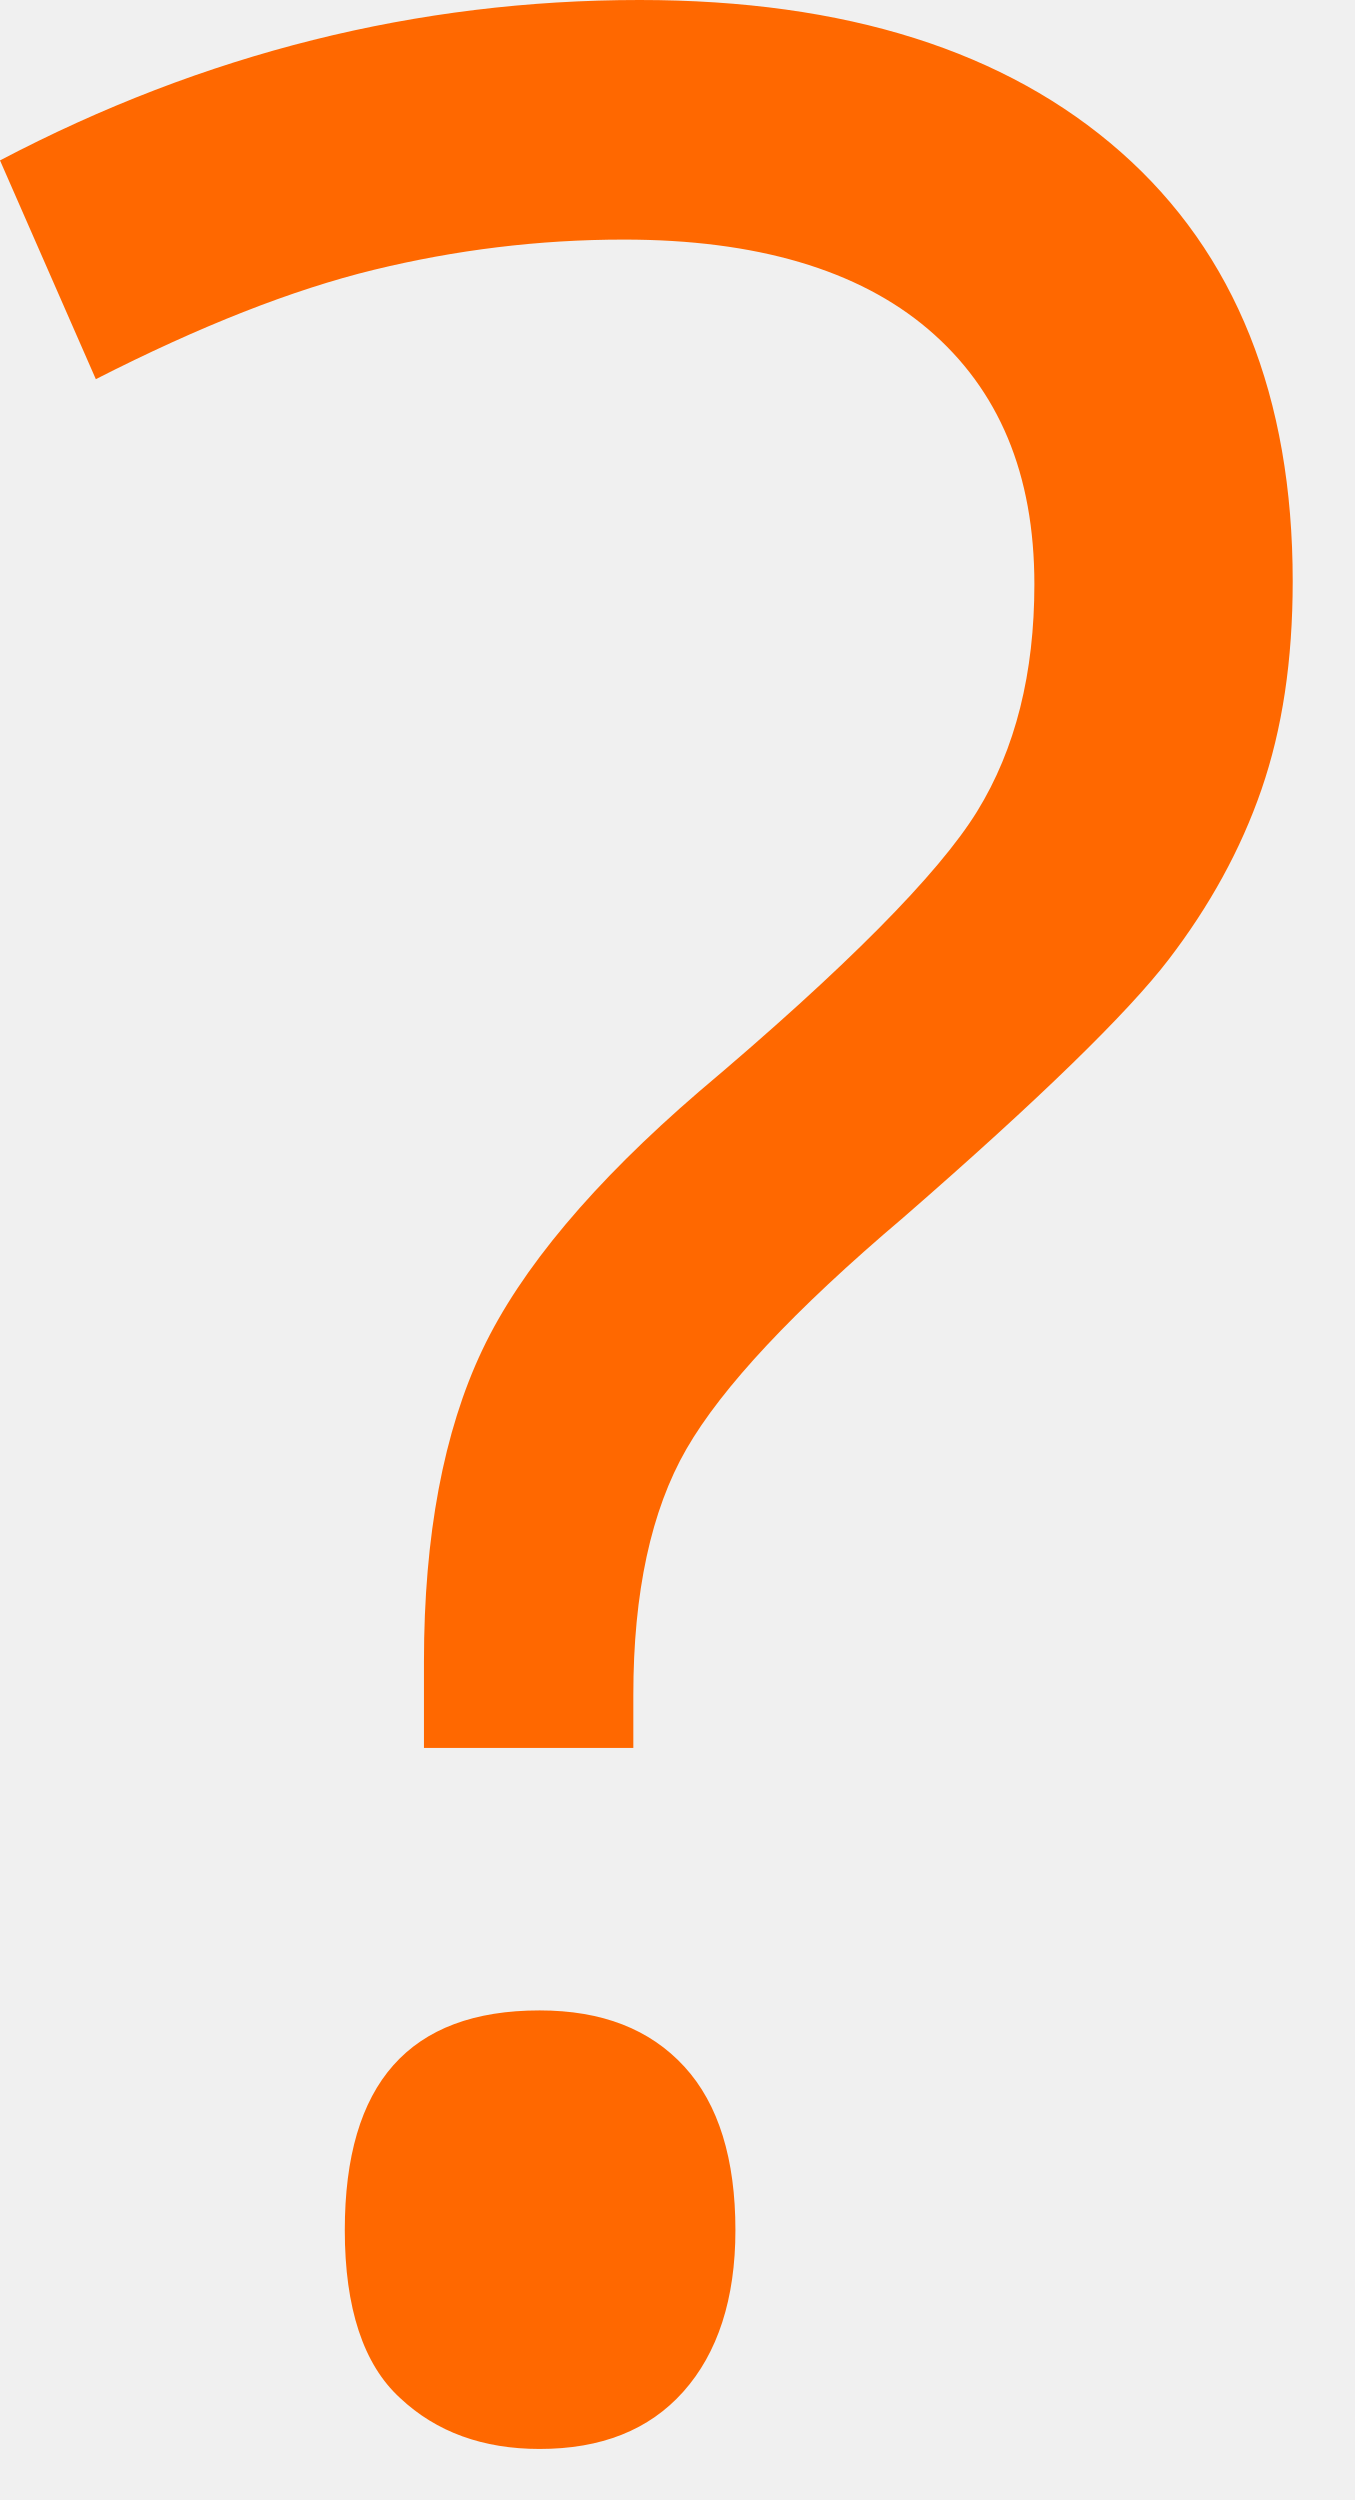
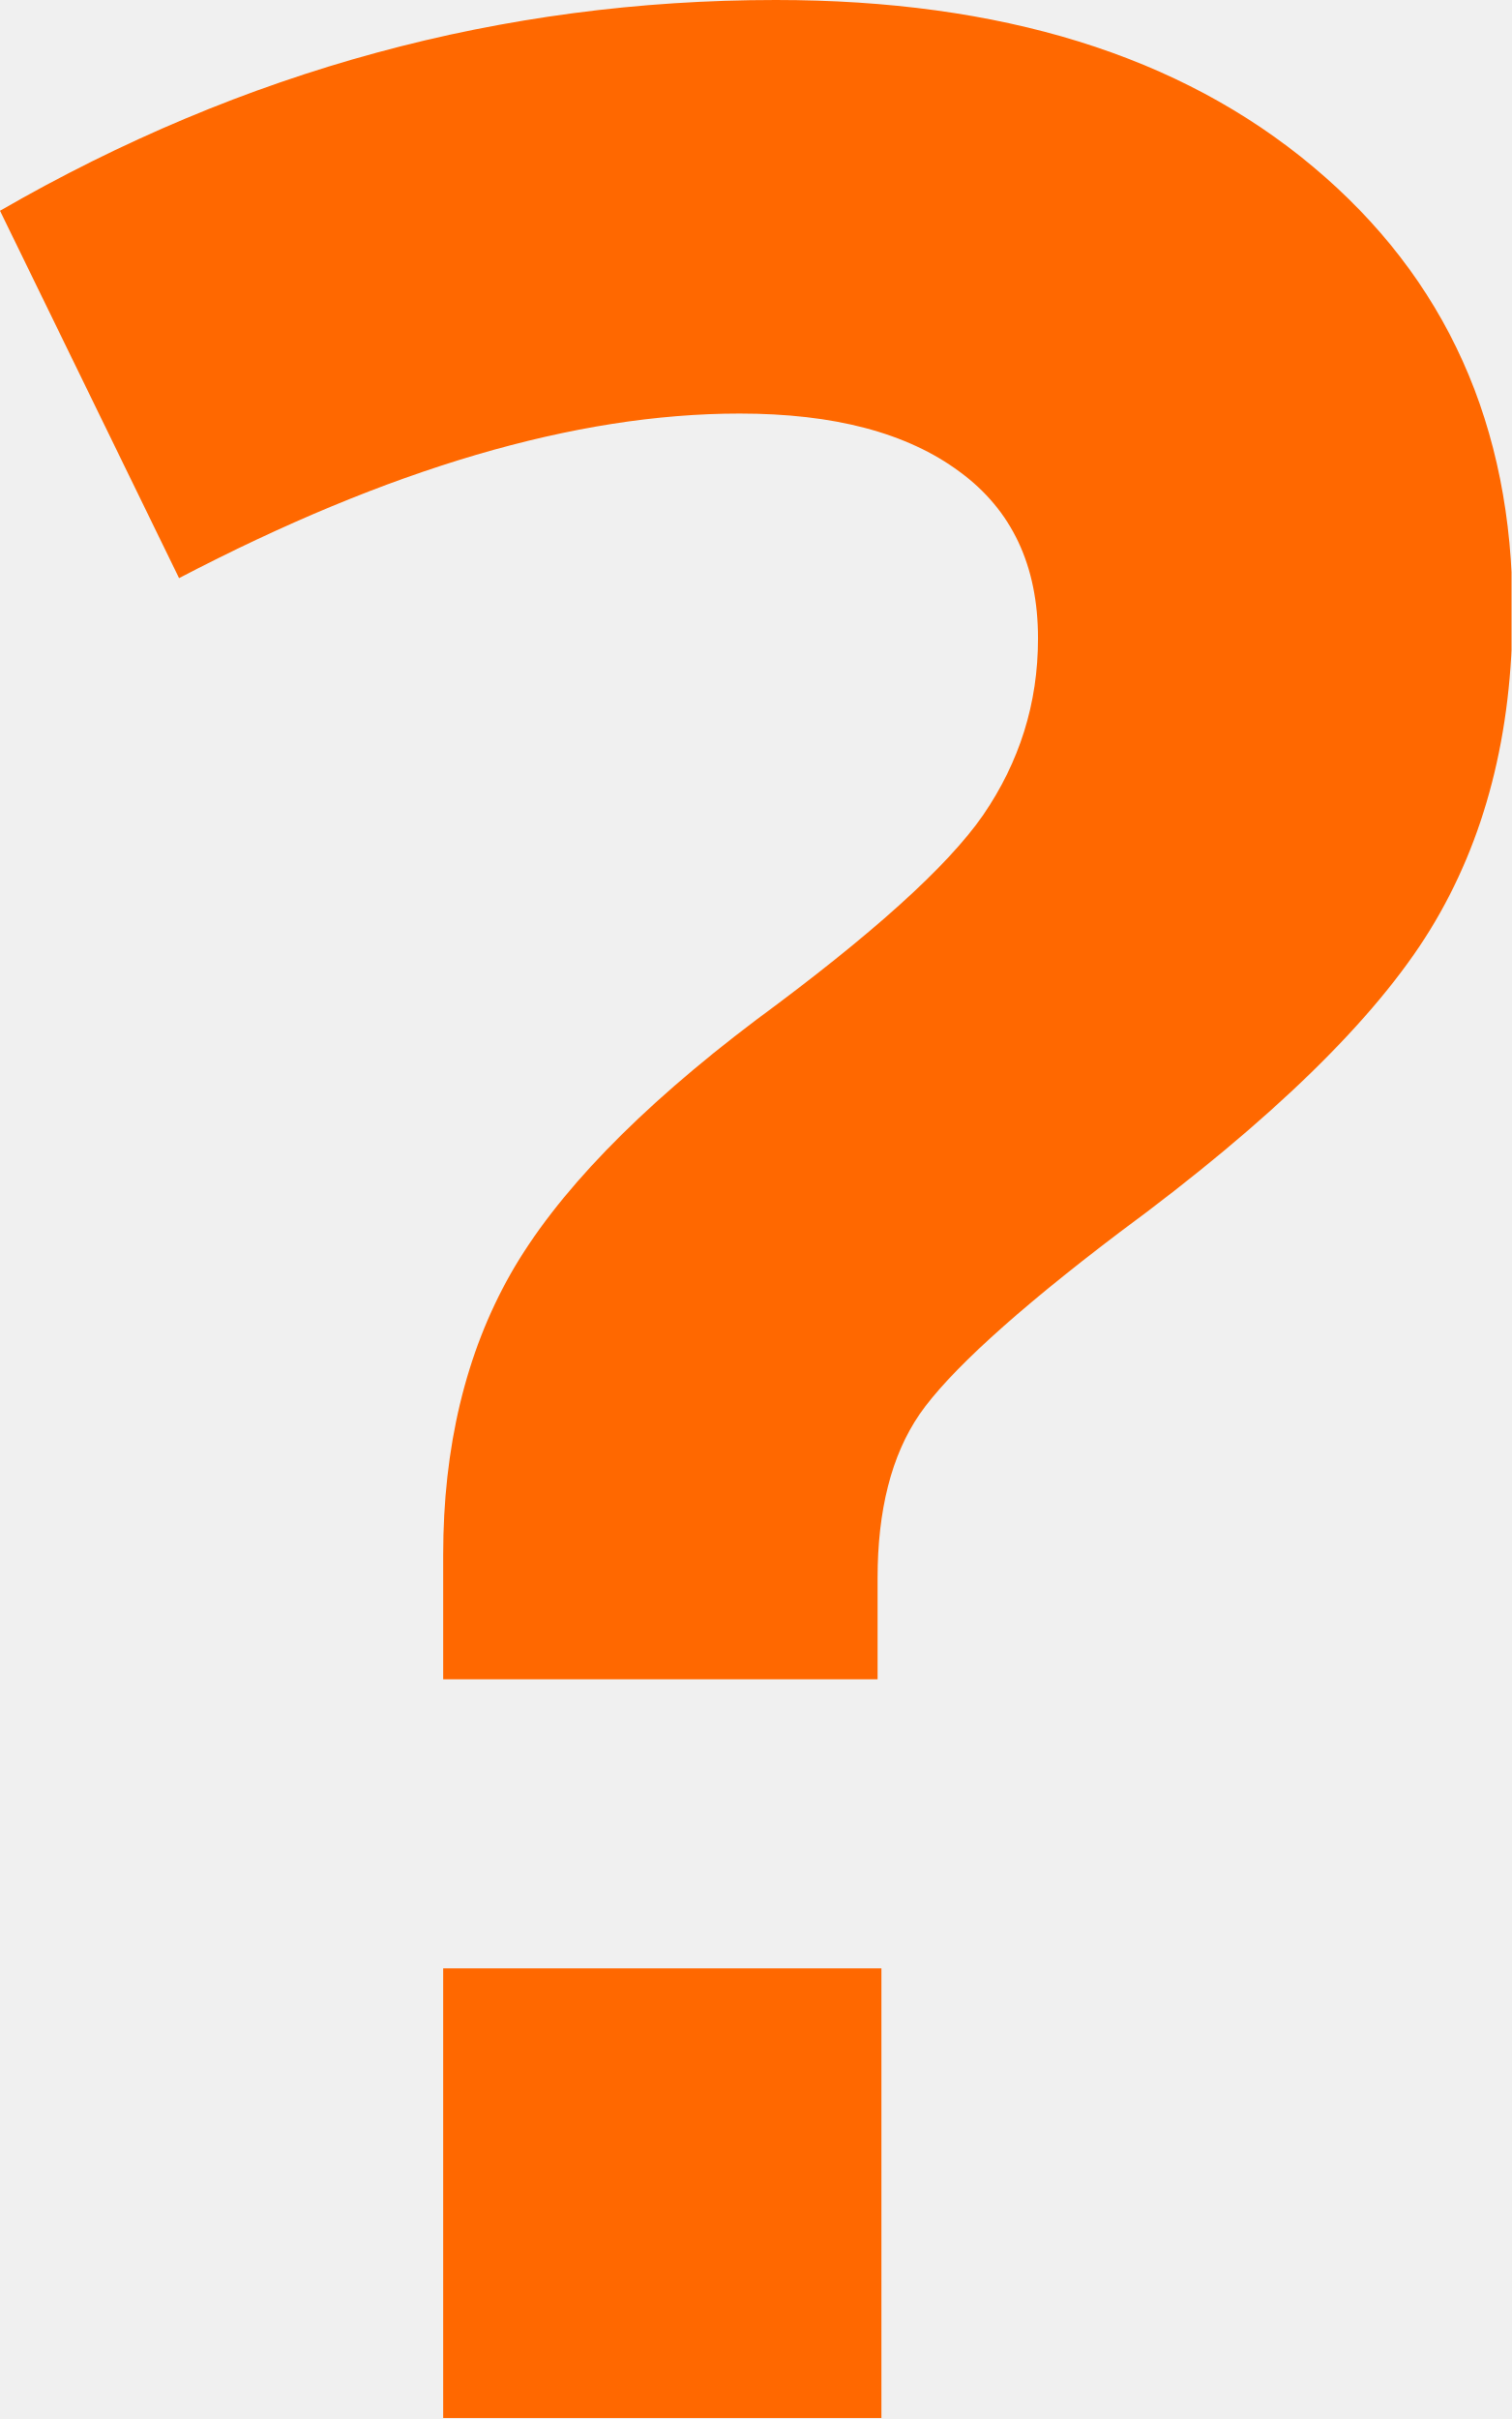
- <svg xmlns="http://www.w3.org/2000/svg" width="13" height="24" viewBox="0 0 13 24" fill="none">
+ <svg xmlns="http://www.w3.org/2000/svg" width="15" height="24" viewBox="0 0 15 24" fill="none">
  <g clip-path="url(#clip0)">
-     <path d="M4.07 16.79V15.95C4.07 14.74 4.26 13.74 4.63 12.96C5 12.18 5.7 11.35 6.71 10.48C8.12 9.29 9.01 8.39 9.38 7.79C9.75 7.19 9.93 6.46 9.93 5.61C9.93 4.55 9.59 3.74 8.91 3.16C8.24 2.59 7.26 2.3 5.99 2.3C5.17 2.3 4.37 2.4 3.59 2.59C2.81 2.78 1.92 3.13 0.92 3.64L0 1.54C1.96 0.51 4.01 0 6.14 0C8.12 0 9.66 0.49 10.76 1.46C11.86 2.43 12.41 3.81 12.41 5.58C12.41 6.34 12.31 7 12.11 7.58C11.91 8.16 11.61 8.7 11.22 9.21C10.83 9.72 9.98 10.55 8.67 11.69C7.62 12.58 6.93 13.32 6.59 13.91C6.25 14.5 6.08 15.29 6.08 16.27V16.78H4.07V16.79ZM3.31 21.41C3.31 20 3.93 19.3 5.18 19.3C5.78 19.3 6.24 19.48 6.57 19.84C6.9 20.2 7.06 20.73 7.06 21.41C7.06 22.07 6.89 22.59 6.56 22.96C6.23 23.33 5.77 23.51 5.18 23.51C4.64 23.51 4.19 23.35 3.84 23.02C3.49 22.7 3.31 22.16 3.31 21.41Z" fill="#FF6800" />
+     <path d="M4.398 16.661V15.426C4.398 14.36 4.621 13.424 5.068 12.637C5.515 11.851 6.33 11.004 7.505 10.118C8.641 9.281 9.398 8.604 9.757 8.086C10.117 7.559 10.301 6.981 10.301 6.334C10.301 5.607 10.039 5.059 9.524 4.681C9 4.292 8.272 4.103 7.34 4.103C5.709 4.103 3.854 4.651 1.777 5.736L0 2.091C2.417 0.697 4.981 0 7.699 0C9.932 0 11.709 0.548 13.029 1.653C14.35 2.759 15.01 4.222 15.01 6.055C15.01 7.28 14.738 8.335 14.194 9.222C13.65 10.108 12.621 11.114 11.107 12.229C10.068 13.016 9.408 13.623 9.126 14.031C8.845 14.44 8.709 14.988 8.709 15.655V16.661H4.398Z" fill="#FF6800" />
+     <path d="M8.747 19.529H4.398V23.99H8.747V19.529Z" fill="#FF6800" />
  </g>
  <defs>
    <clipPath id="clip0">
-       <rect width="12.41" height="23.51" fill="white" />
+       <rect width="15" height="24" fill="white" />
    </clipPath>
  </defs>
</svg>
